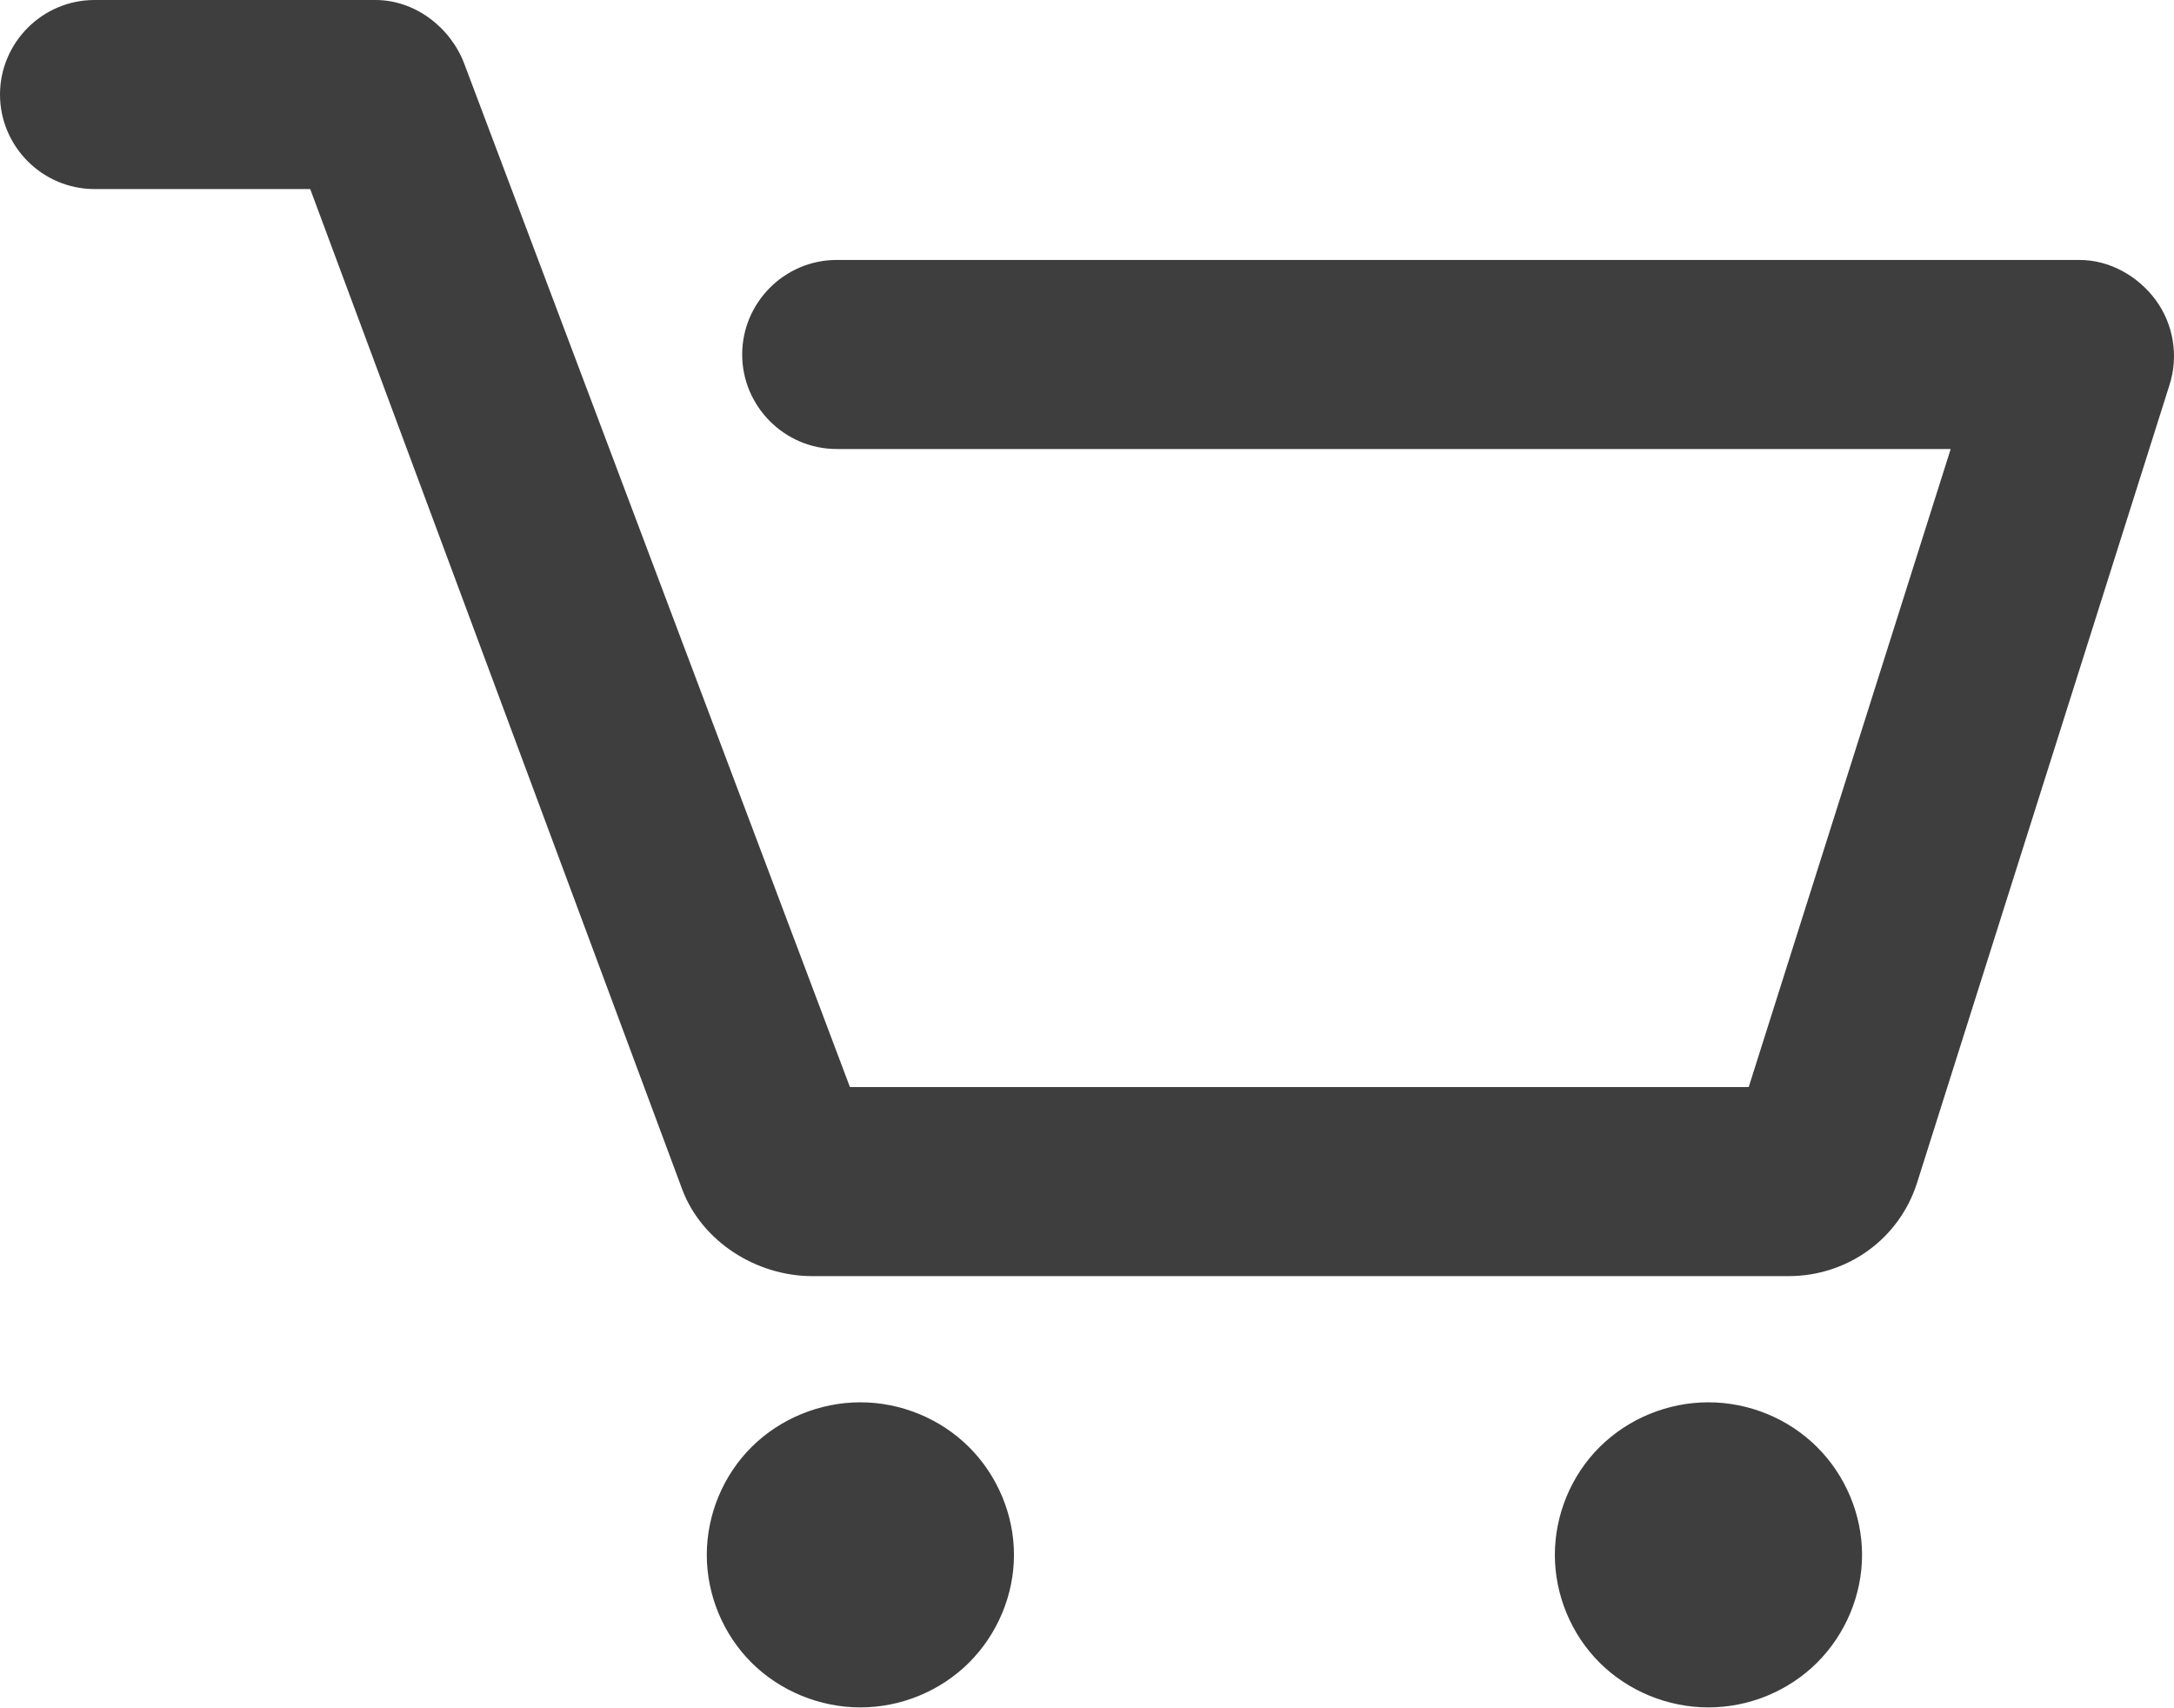
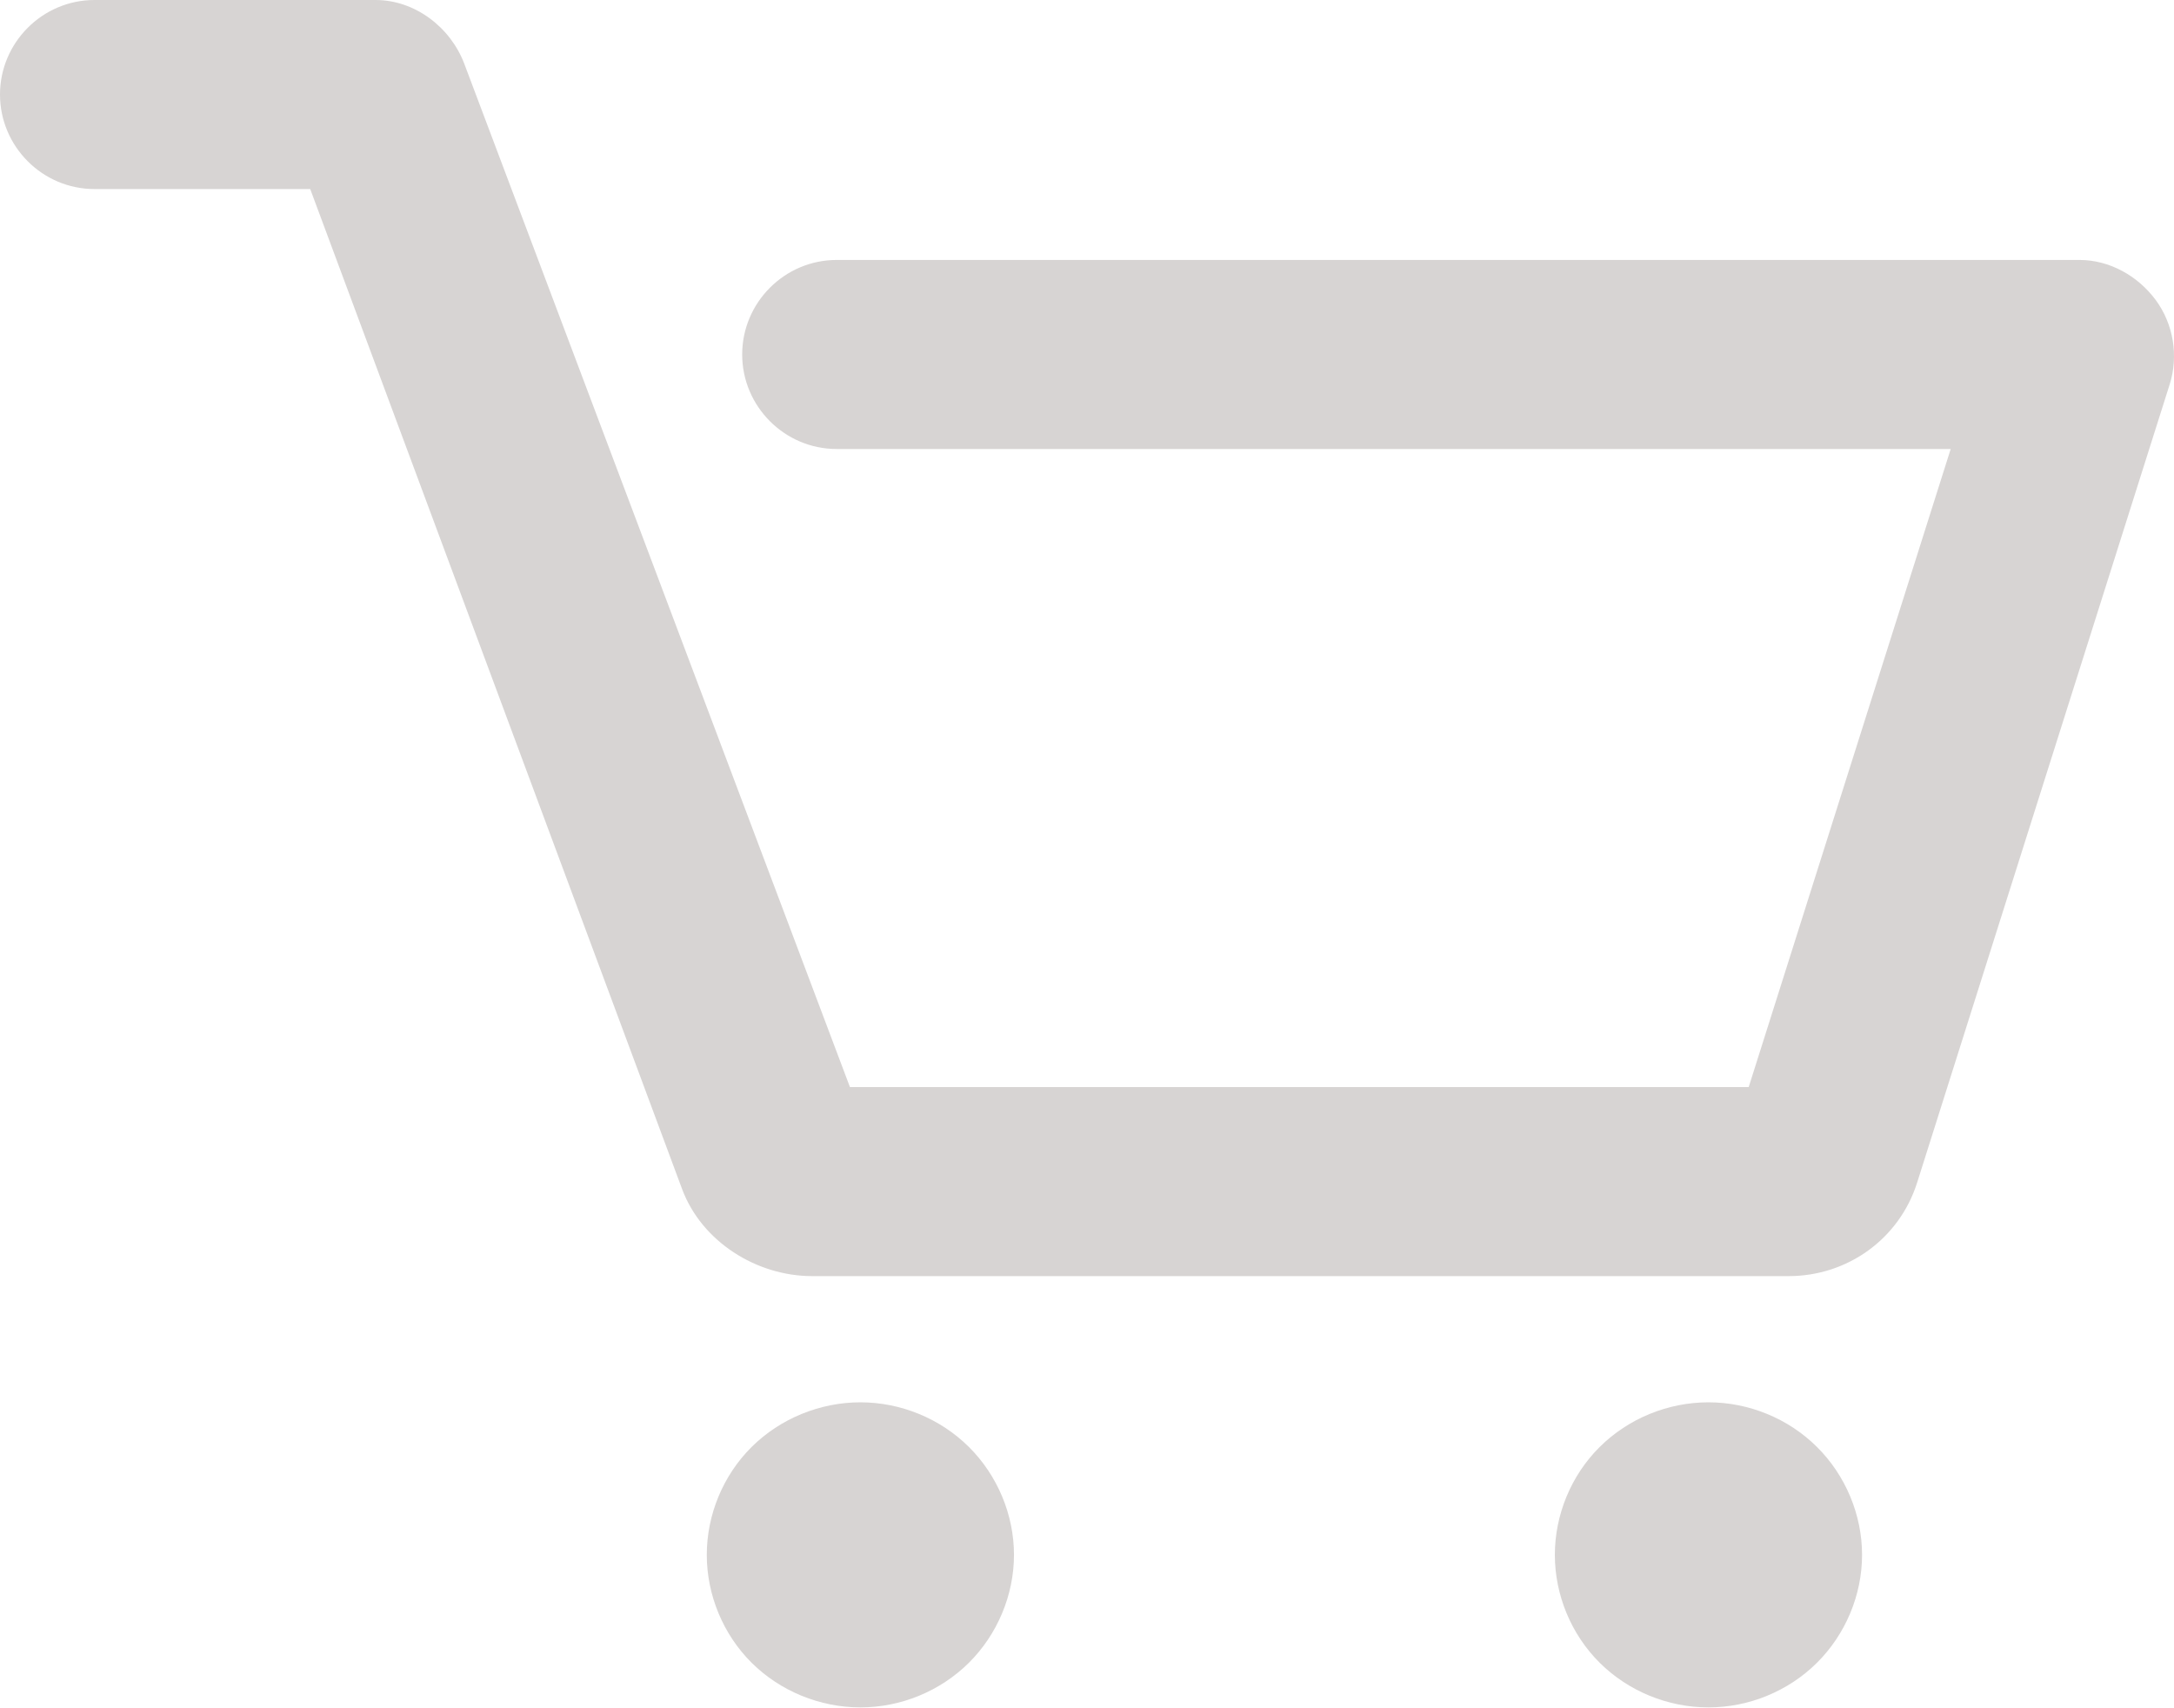
- <svg xmlns="http://www.w3.org/2000/svg" version="1.1" id="Layer_1" x="0px" y="0px" width="92px" height="72.25px" viewBox="0 0 92 72.25" enable-background="new 0 0 92 72.25" xml:space="preserve">
-   <path id="XMLID_1732_" fill="#3E3E3E" d="M91.816,16.269l-10.688,33.78C80.375,52.42,78.19,54,75.687,54H34.373  c-2.37,0-4.678-1.469-5.504-3.674L13.128,8H4C1.791,8,0,6.193,0,4s1.791-4,4-4h11.891c1.663,0,3.164,1.144,3.753,2.688L35.968,46  h38.034l8.548-27H35.408c-2.209,0-4-1.807-4-4s1.791-4,4-4H88c1.274,0,2.472,0.676,3.226,1.696  C91.978,13.717,92.198,15.062,91.816,16.269z M36.41,59.34c-1.71,0-3.39,0.686-4.6,1.887c-1.21,1.201-1.9,2.87-1.9,4.568  s0.69,3.366,1.9,4.568c1.21,1.201,2.89,1.887,4.6,1.887s3.38-0.686,4.59-1.887c1.21-1.202,1.91-2.87,1.91-4.568  s-0.7-3.367-1.91-4.568S38.12,59.34,36.41,59.34z M72.299,59.34c-1.719,0-3.39,0.686-4.6,1.887s-1.9,2.87-1.9,4.568  s0.69,3.366,1.9,4.568c1.21,1.201,2.881,1.887,4.6,1.887c1.711,0,3.381-0.686,4.59-1.887c1.21-1.202,1.91-2.87,1.91-4.568  s-0.7-3.367-1.91-4.568C75.68,60.025,74.01,59.34,72.299,59.34z" />
+ <svg xmlns="http://www.w3.org/2000/svg" version="1.1" x="0px" y="0px" width="92px" height="72.25px" viewBox="0 0 92 72.25" style="enable-background:new 0 0 92 72.25;" xml:space="preserve">
+   <g id="ShoppingCartIcon">
+     <g>
+       <path id="XMLID_6_" style="fill:#D7D4D3;" d="M91.816,16.269l-10.688,33.78C80.375,52.42,78.189,54,75.688,54H34.373    c-2.37,0-4.678-1.469-5.504-3.674L13.128,8H4C1.791,8,0,6.193,0,4s1.791-4,4-4h11.891c1.663,0,3.164,1.144,3.753,2.688L35.968,46    h38.034l8.548-27H35.408c-2.209,0-4-1.807-4-4s1.791-4,4-4H88c1.273,0,2.473,0.676,3.227,1.696    C91.979,13.717,92.198,15.062,91.816,16.269z M36.41,59.34c-1.71,0-3.39,0.687-4.6,1.887c-1.21,1.201-1.9,2.87-1.9,4.568    s0.69,3.366,1.9,4.568c1.21,1.201,2.89,1.887,4.6,1.887s3.38-0.686,4.59-1.887c1.21-1.202,1.91-2.87,1.91-4.568    s-0.7-3.367-1.91-4.568C39.79,60.026,38.12,59.34,36.41,59.34z M72.299,59.34c-1.719,0-3.39,0.687-4.6,1.887    c-1.211,1.201-1.9,2.87-1.9,4.568s0.689,3.366,1.9,4.568c1.21,1.201,2.881,1.887,4.6,1.887c1.711,0,3.381-0.686,4.59-1.887    c1.211-1.202,1.91-2.87,1.91-4.568s-0.699-3.367-1.91-4.568C75.68,60.025,74.01,59.34,72.299,59.34z" />
+     </g>
+   </g>
+   <g id="Layer_1">
+ </g>
</svg>
